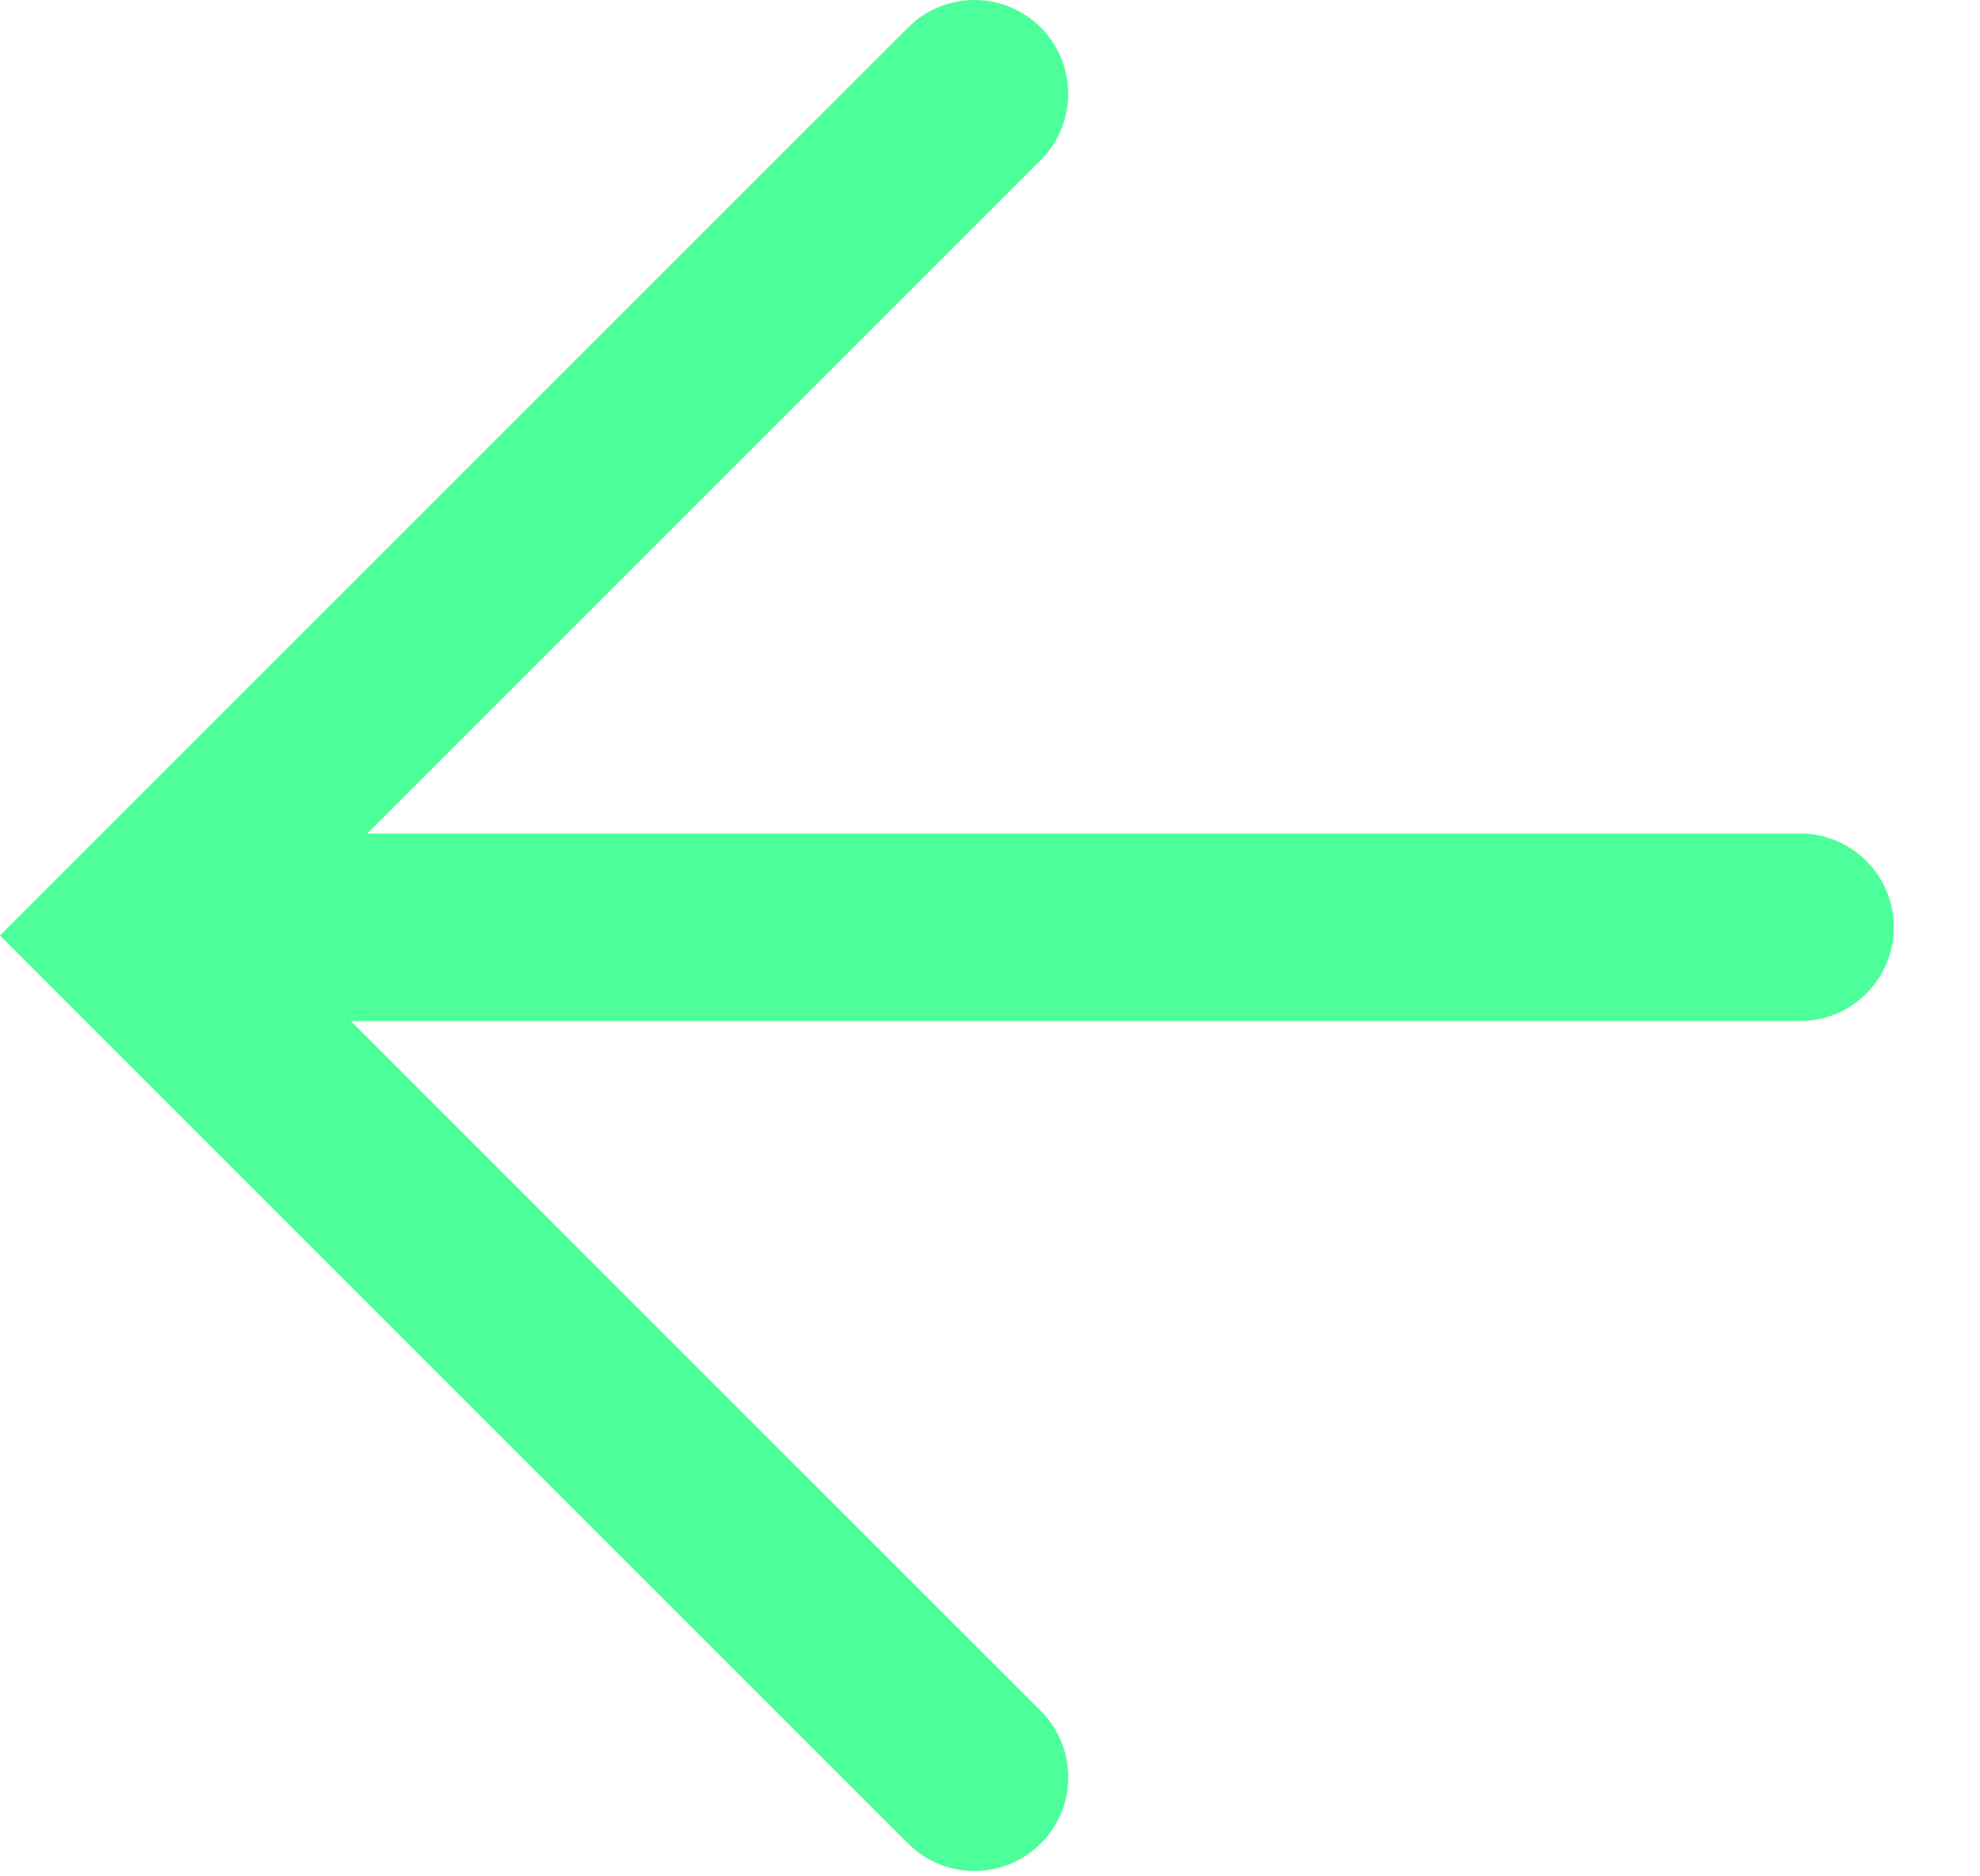
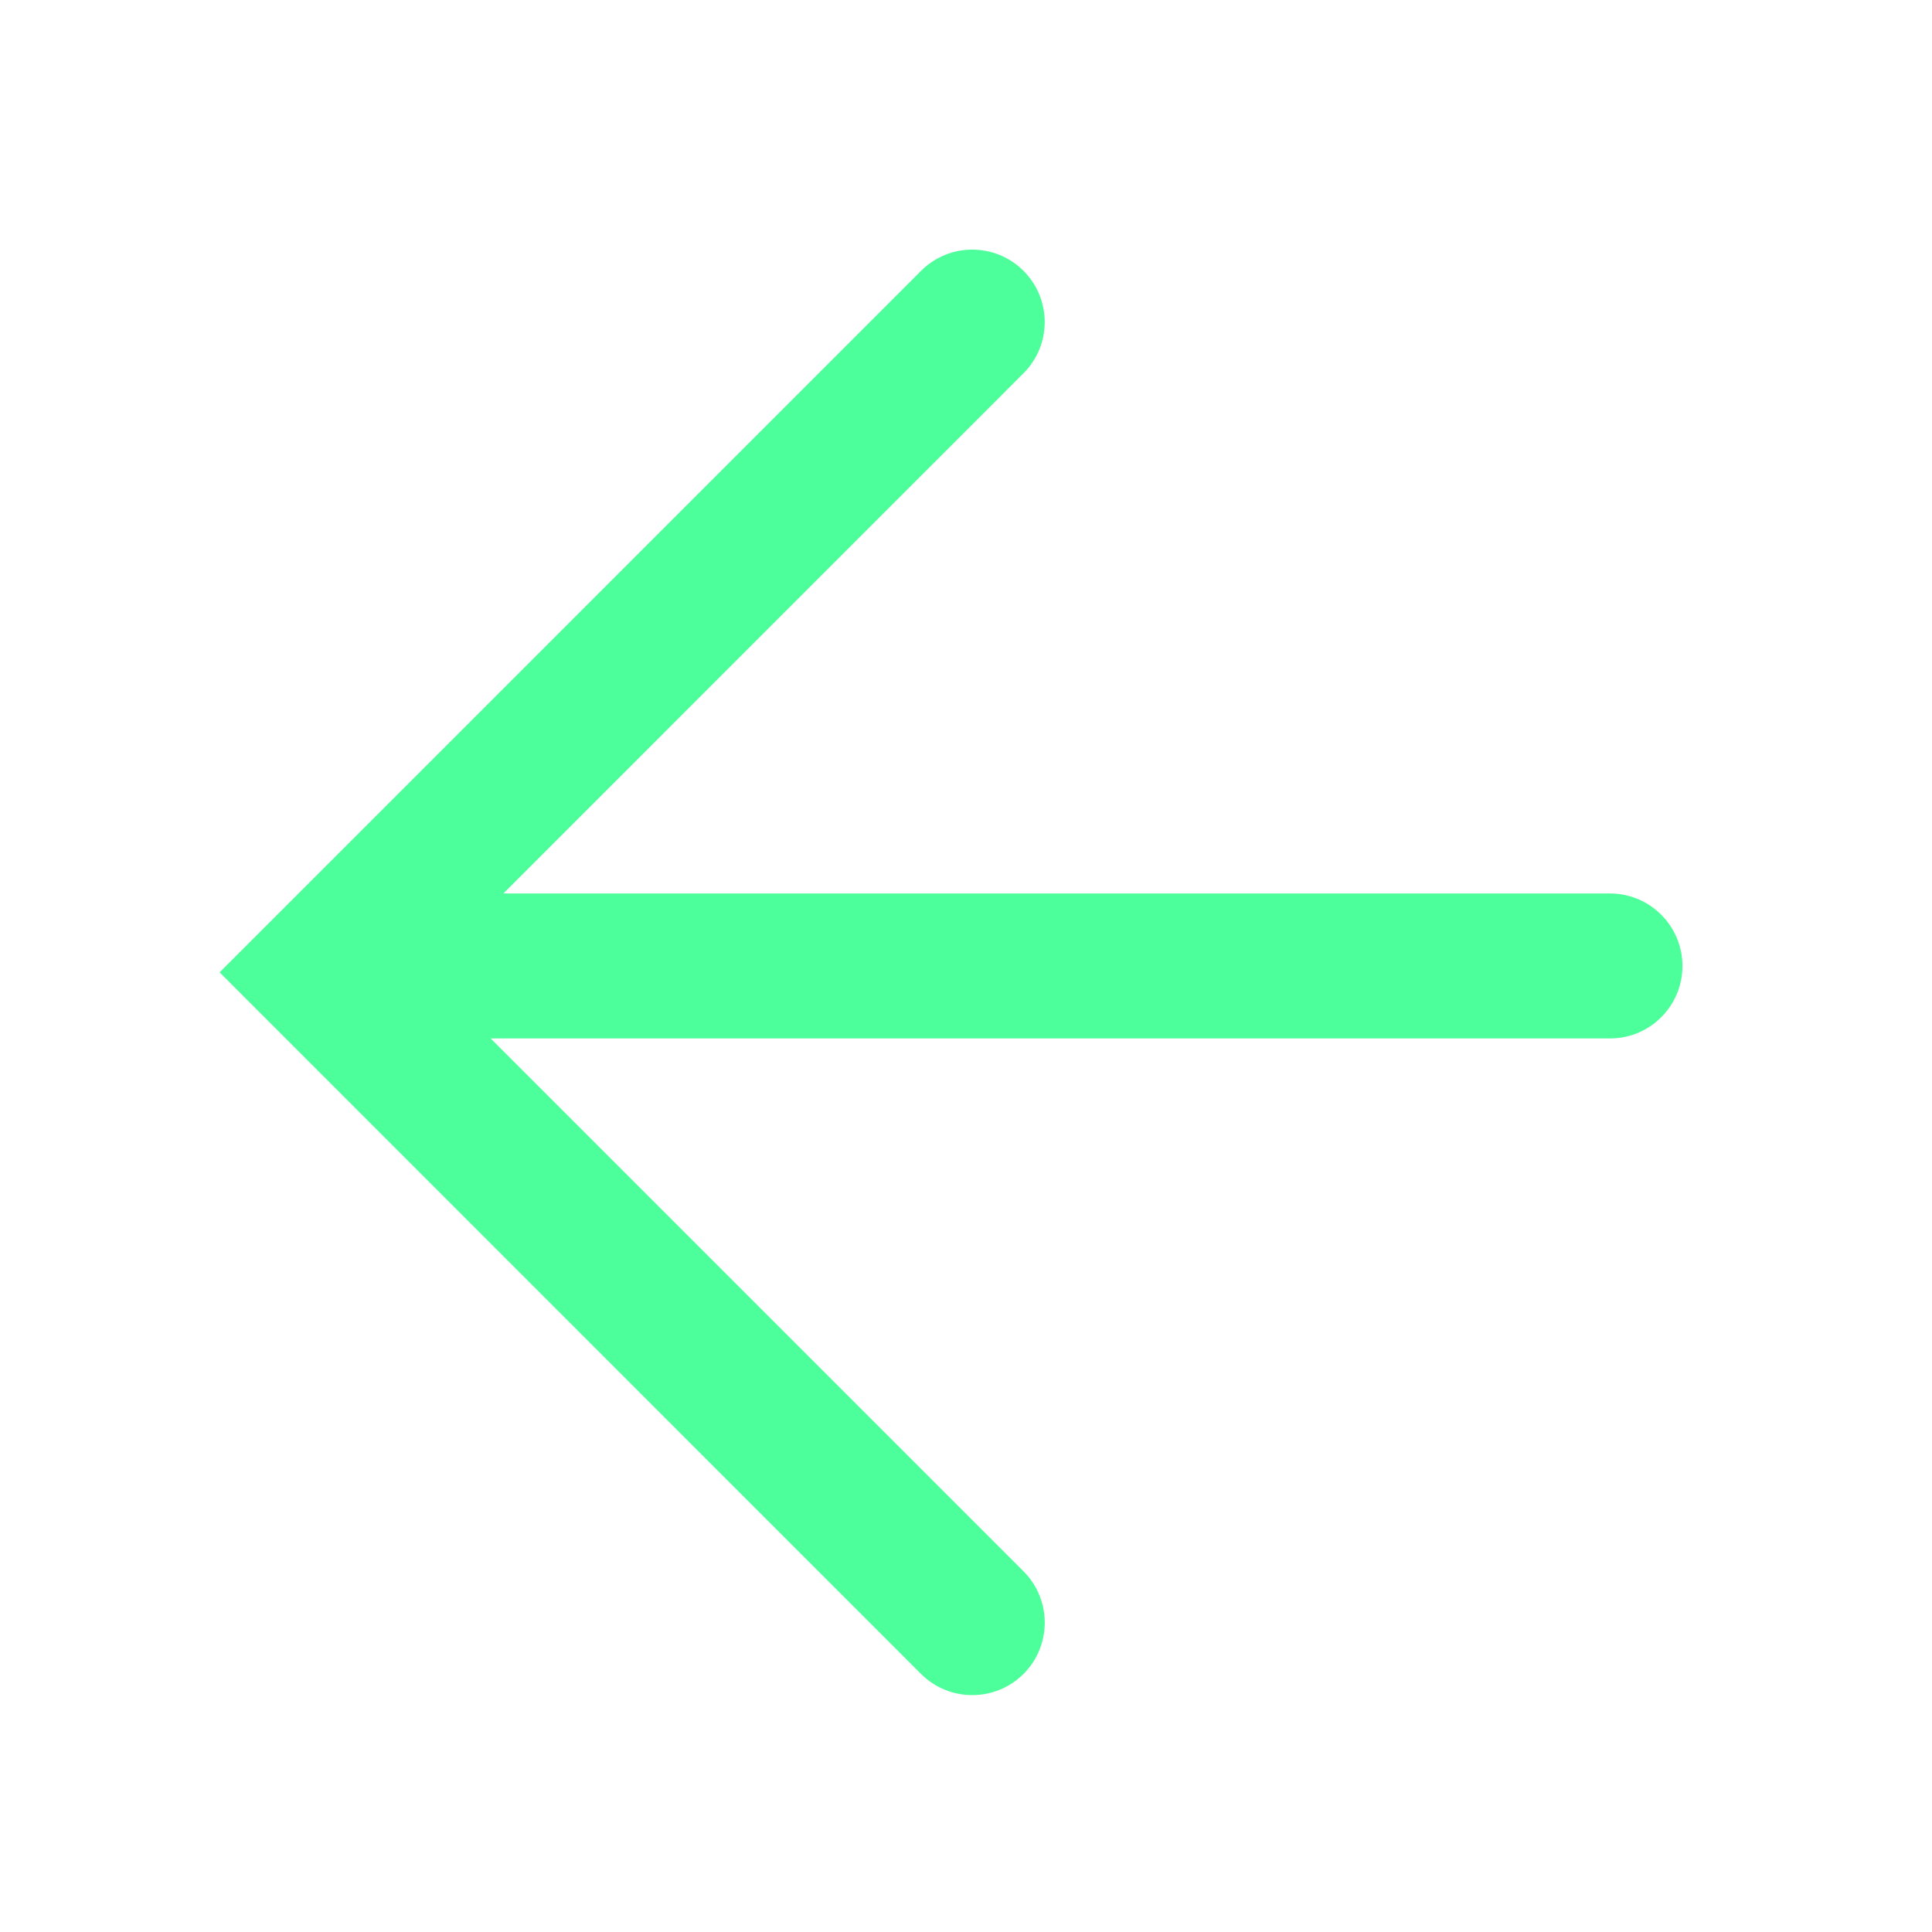
- <svg xmlns="http://www.w3.org/2000/svg" width="19" height="18" viewBox="0 0 19 18" fill="none">
-   <path d="M8.715 0.263C9.066 -0.088 9.635 -0.088 9.986 0.263C10.338 0.615 10.339 1.184 9.987 1.536L3.525 7.999H17.273C17.769 7.999 18.173 8.402 18.173 8.899C18.173 9.396 17.77 9.799 17.273 9.799H3.367L6.677 13.11L9.987 16.419C10.339 16.771 10.339 17.341 9.987 17.693C9.636 18.044 9.065 18.044 8.714 17.693L4.357 13.336L0 8.978L8.715 0.263Z" fill="#4CFF9A" />
+ <svg xmlns="http://www.w3.org/2000/svg" width="24" height="24" viewBox="0 0 24 24" fill="none">
+   <path d="M11.442 3.364C11.794 3.013 12.362 3.013 12.714 3.364C13.065 3.715 13.066 4.285 12.715 4.636L6.253 11.099H20C20.497 11.099 20.9 11.503 20.9 12C20.9 12.497 20.497 12.9 20 12.9H6.095L12.715 19.52C13.066 19.872 13.066 20.442 12.715 20.794C12.363 21.145 11.793 21.145 11.441 20.794L2.728 12.079L11.442 3.364Z" fill="#4CFF9A" />
</svg>
